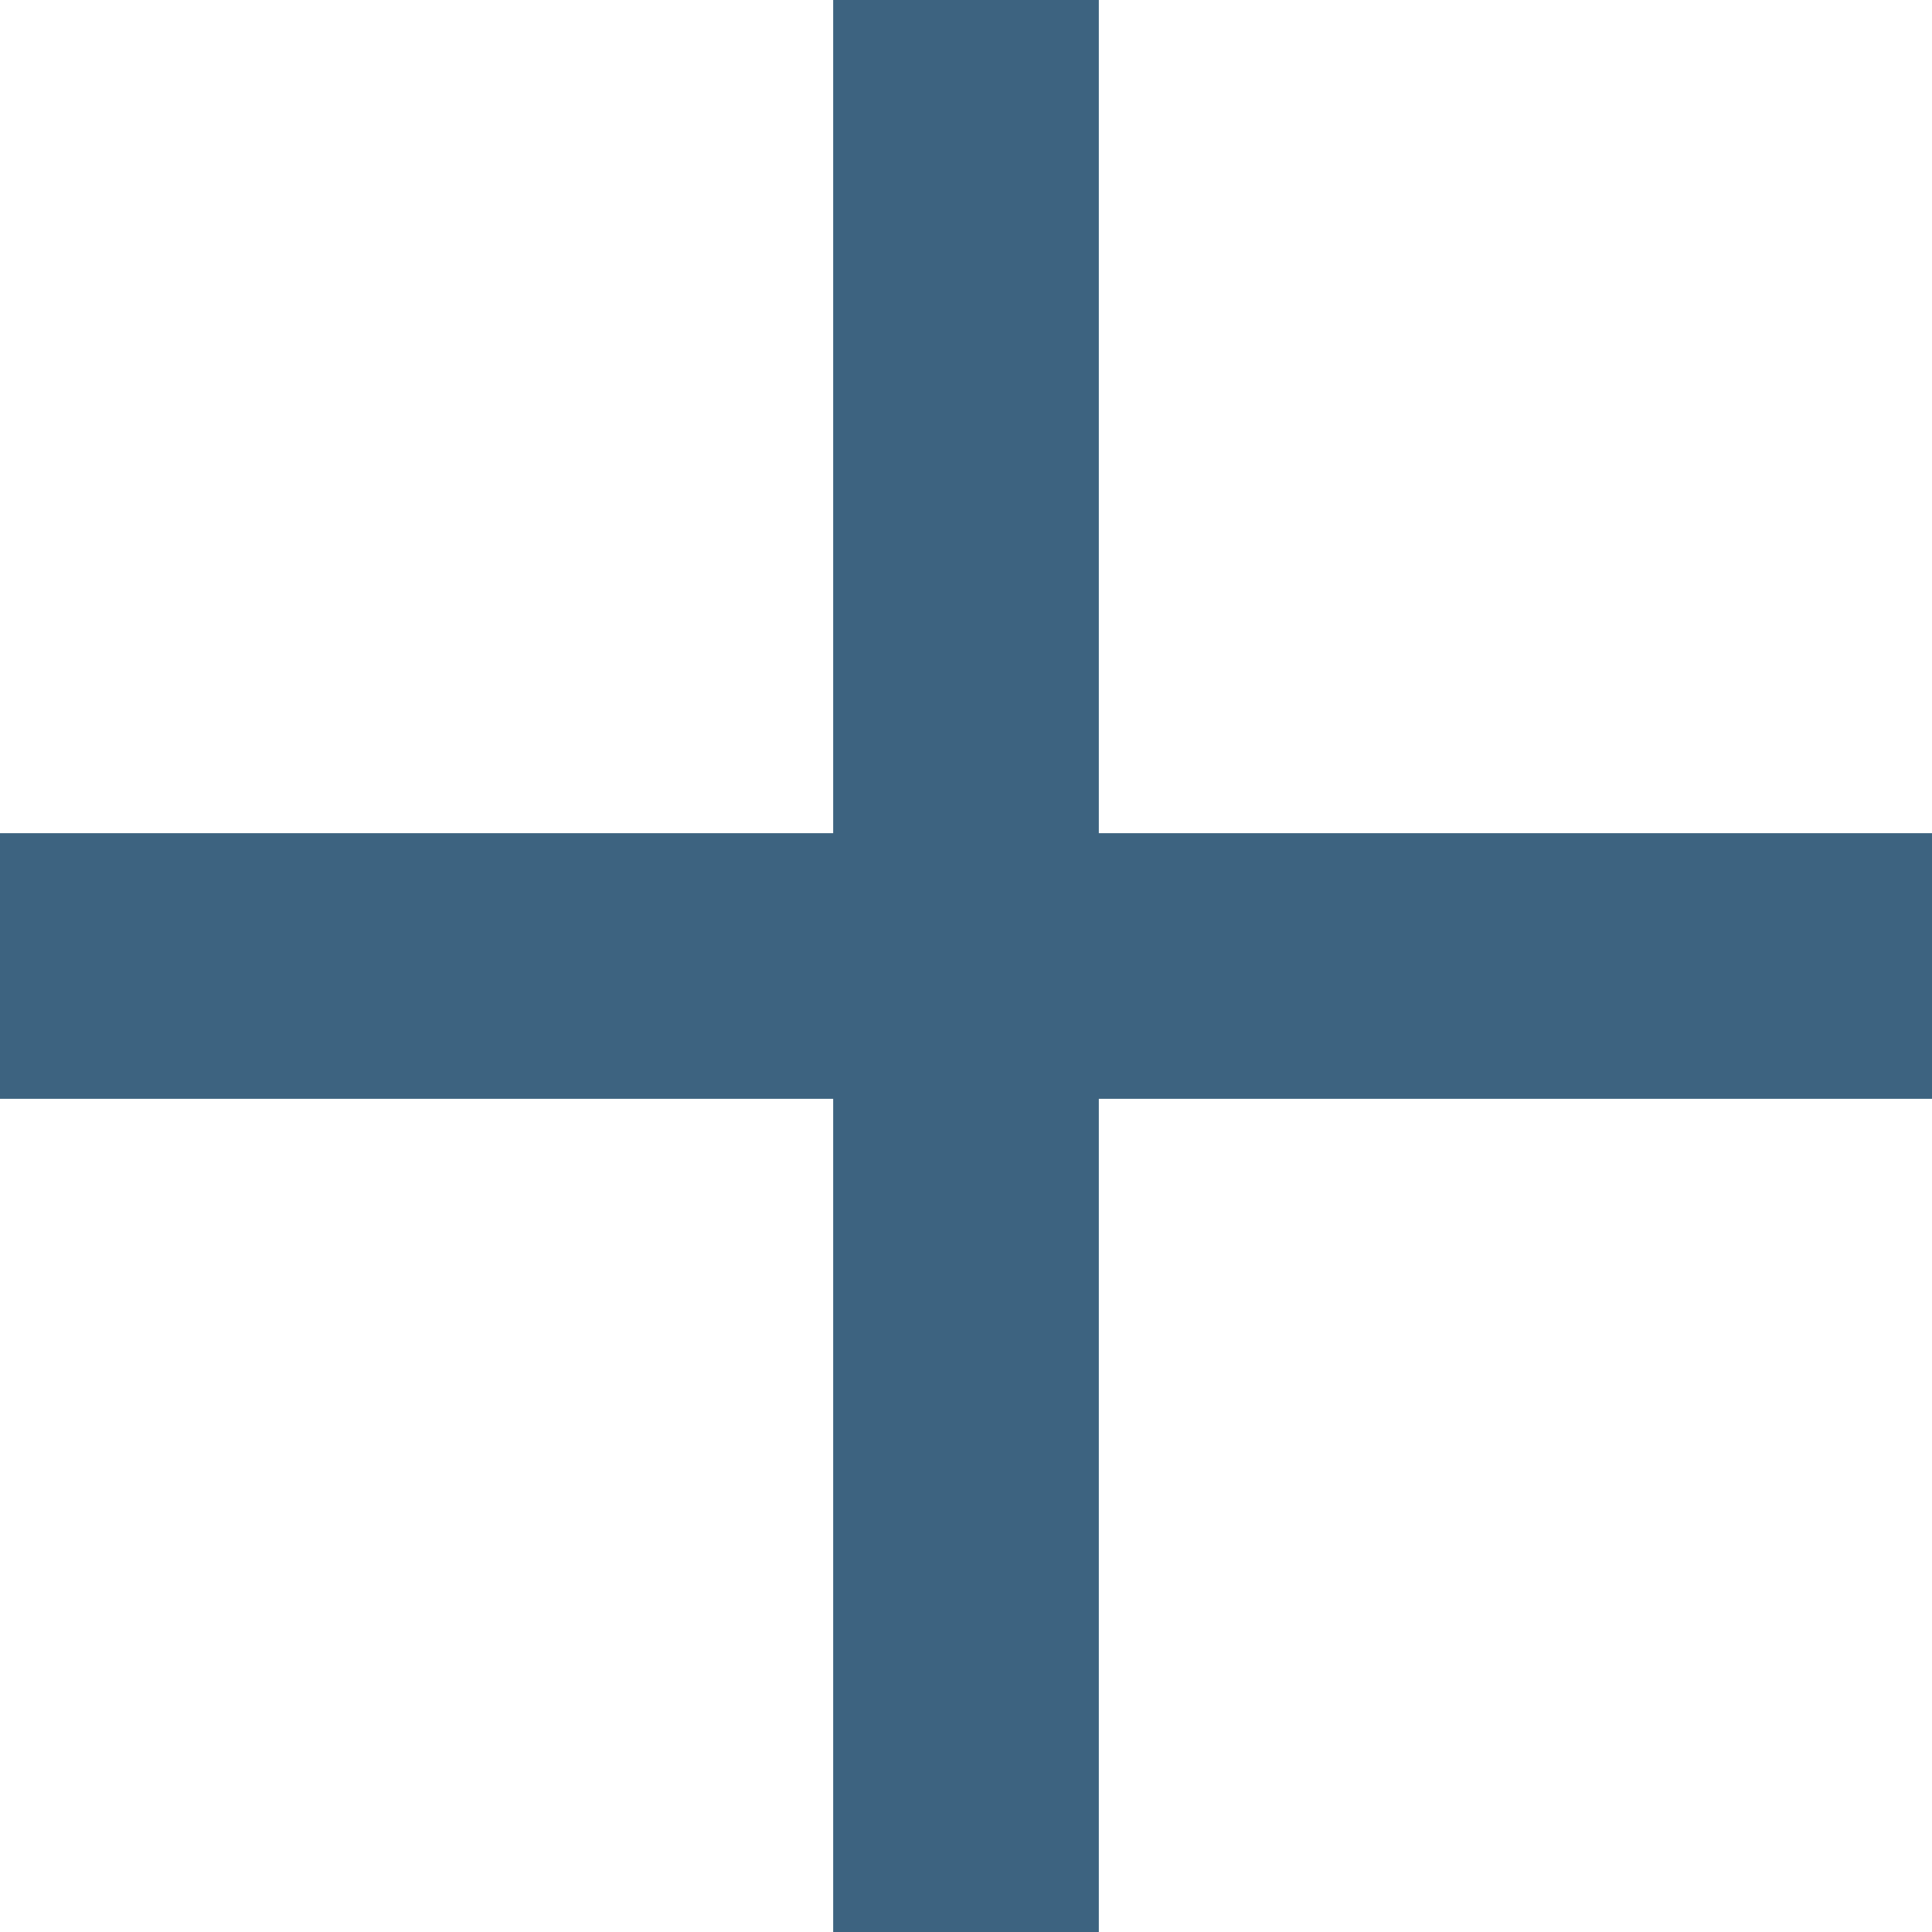
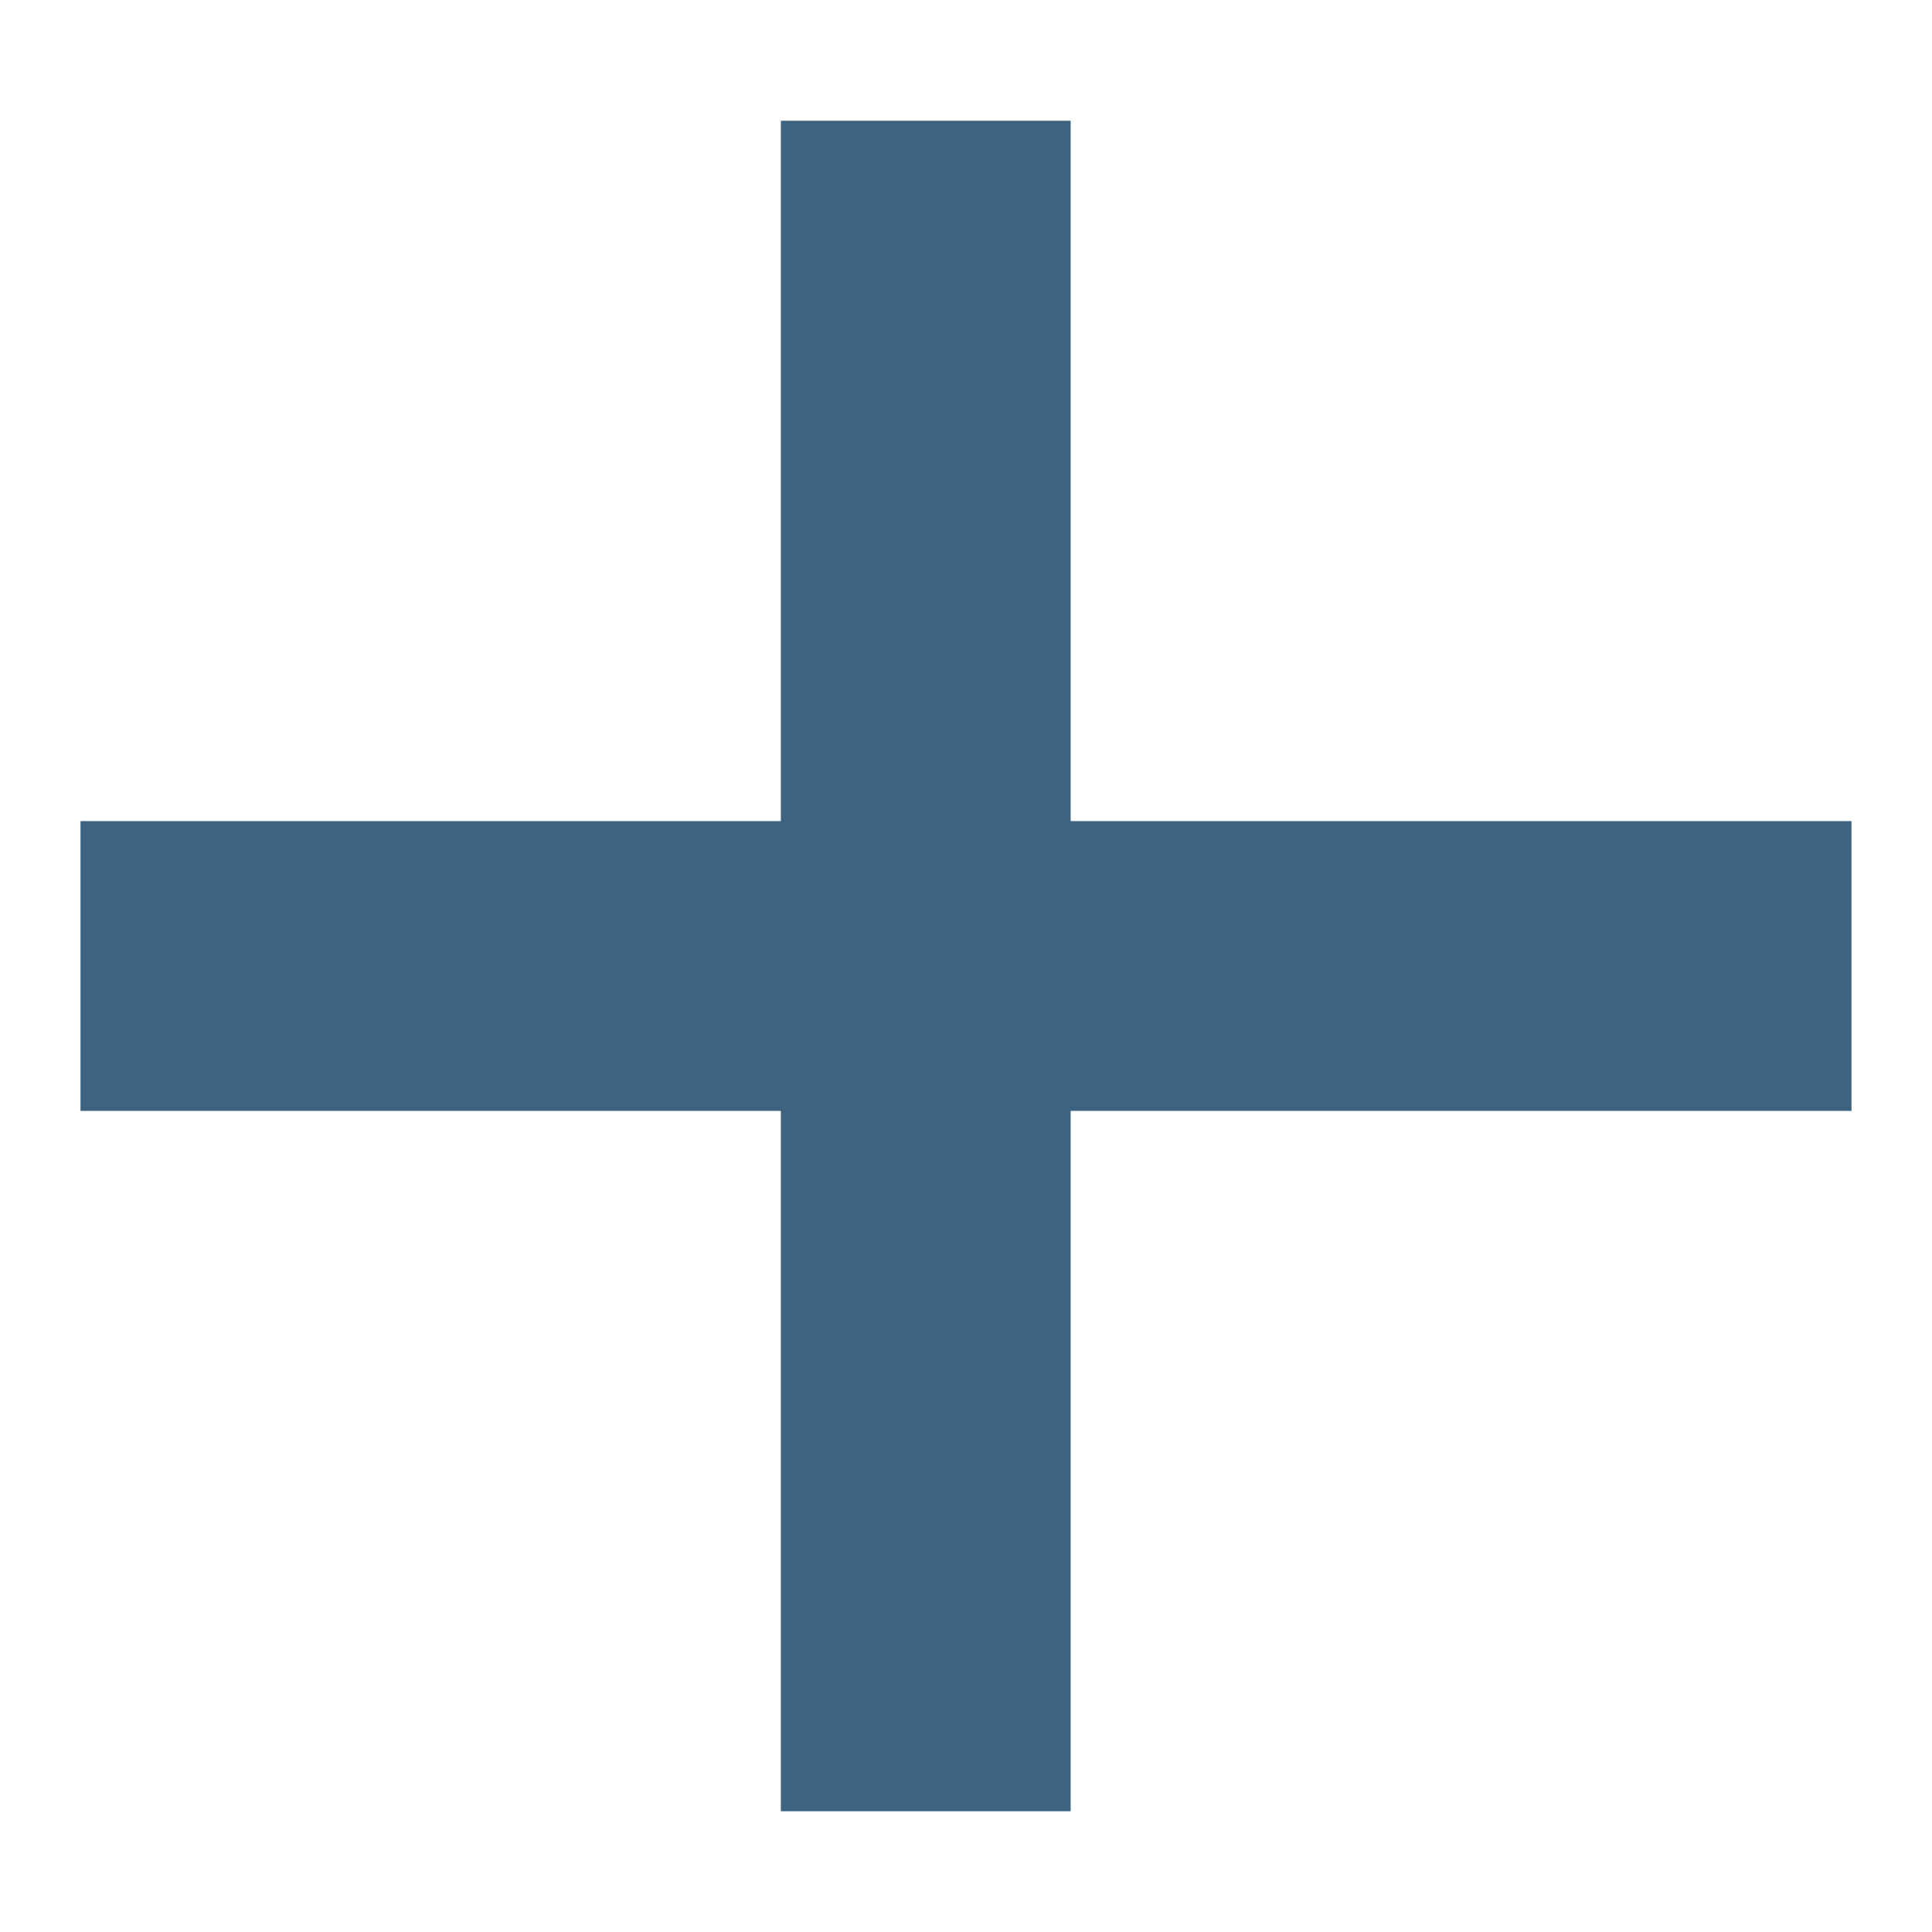
- <svg xmlns="http://www.w3.org/2000/svg" version="1.1" x="0px" y="0px" viewBox="0 0 16 16" enable-background="new 0 0 16 16" xml:space="preserve">
+ <svg xmlns="http://www.w3.org/2000/svg" version="1.1" id="Layer_1" x="0px" y="0px" viewBox="0 0 24 24" enable-background="new 0 0 24 24" xml:space="preserve">
  <g id="Layer_2">
    <g id="Layer_2_1_">
-       <rect fill="none" width="16" height="16" />
+       <rect x="0.8" y="1.5" fill="none" width="22.5" height="21" />
    </g>
  </g>
-   <g id="art">
-     <polygon fill="#3D6380" points="9.1,6.9 9.1,0 6.9,0 6.9,6.9 0,6.9 0,9.1 6.9,9.1 6.9,16 9.1,16 9.1,9.1 16,9.1 16,6.9  " />
+   <g id="art_3_">
+     <polygon fill="#3D6380" points="13.3,13.8 23,13.8 23,10.2 13.3,10.2 13.3,1.5 9.7,1.5 9.7,10.2 1,10.2 1,13.8 9.7,13.8 9.7,22.5    13.3,22.5  " />
  </g>
</svg>
